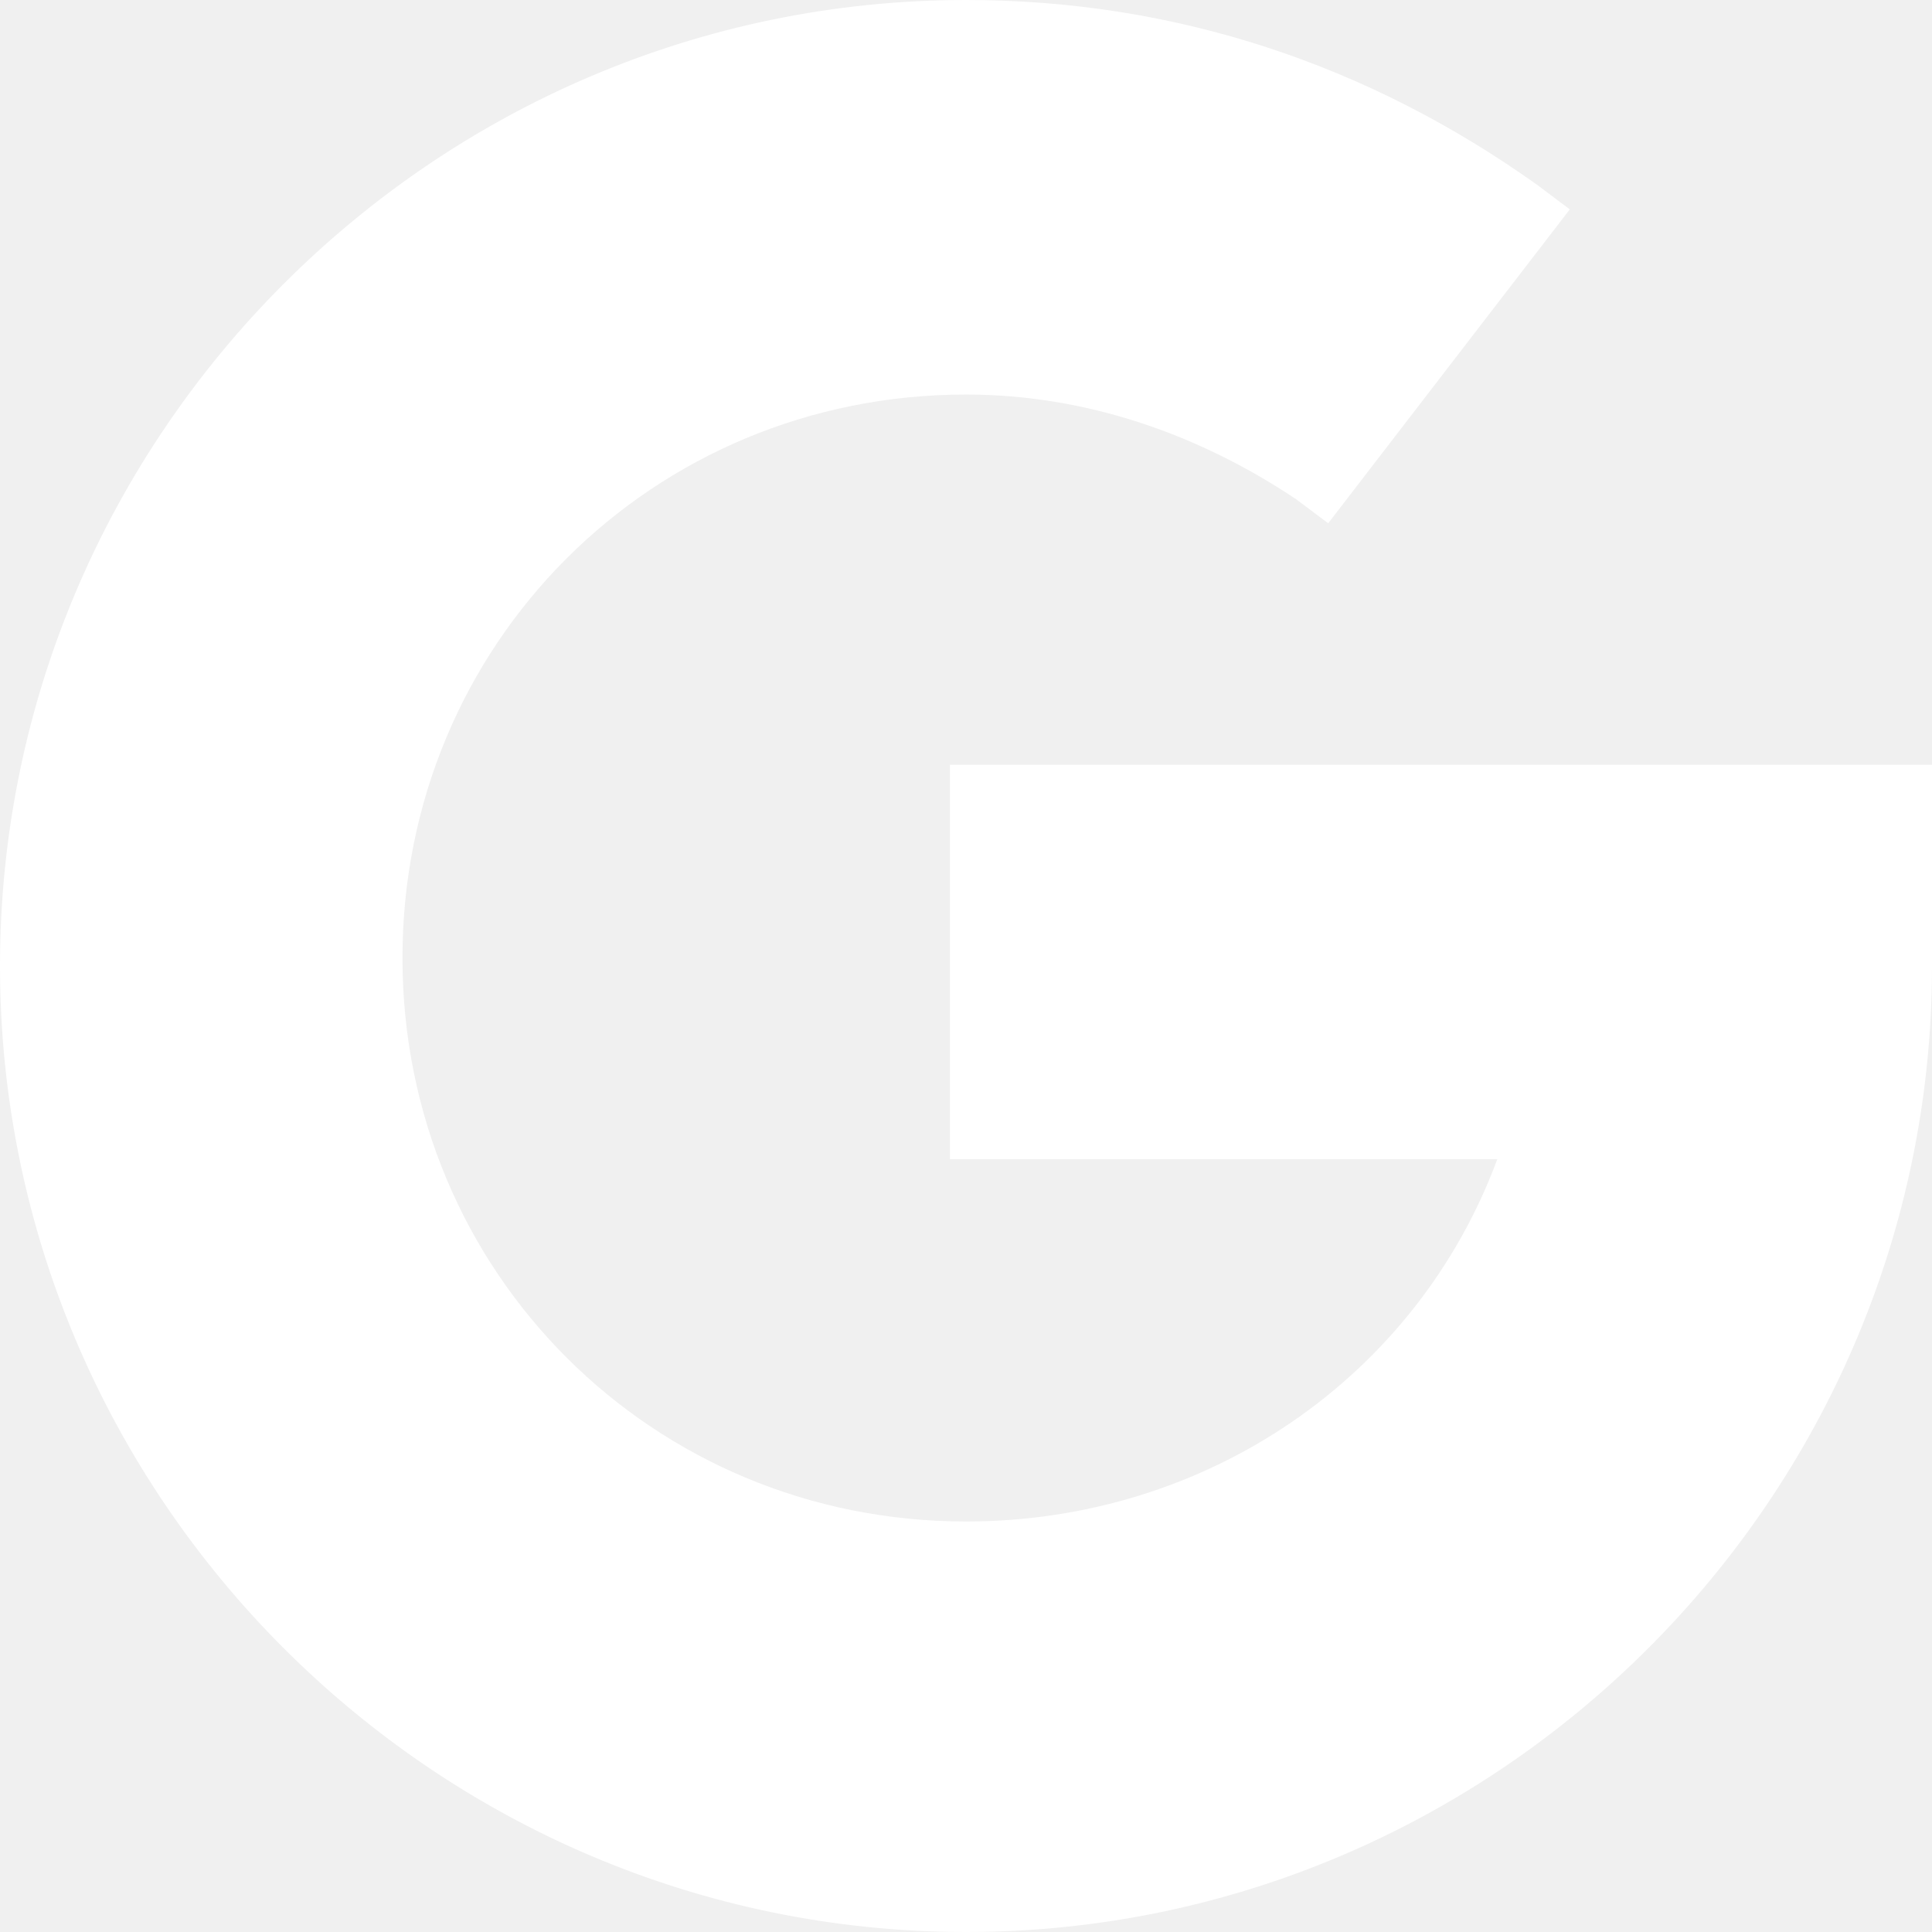
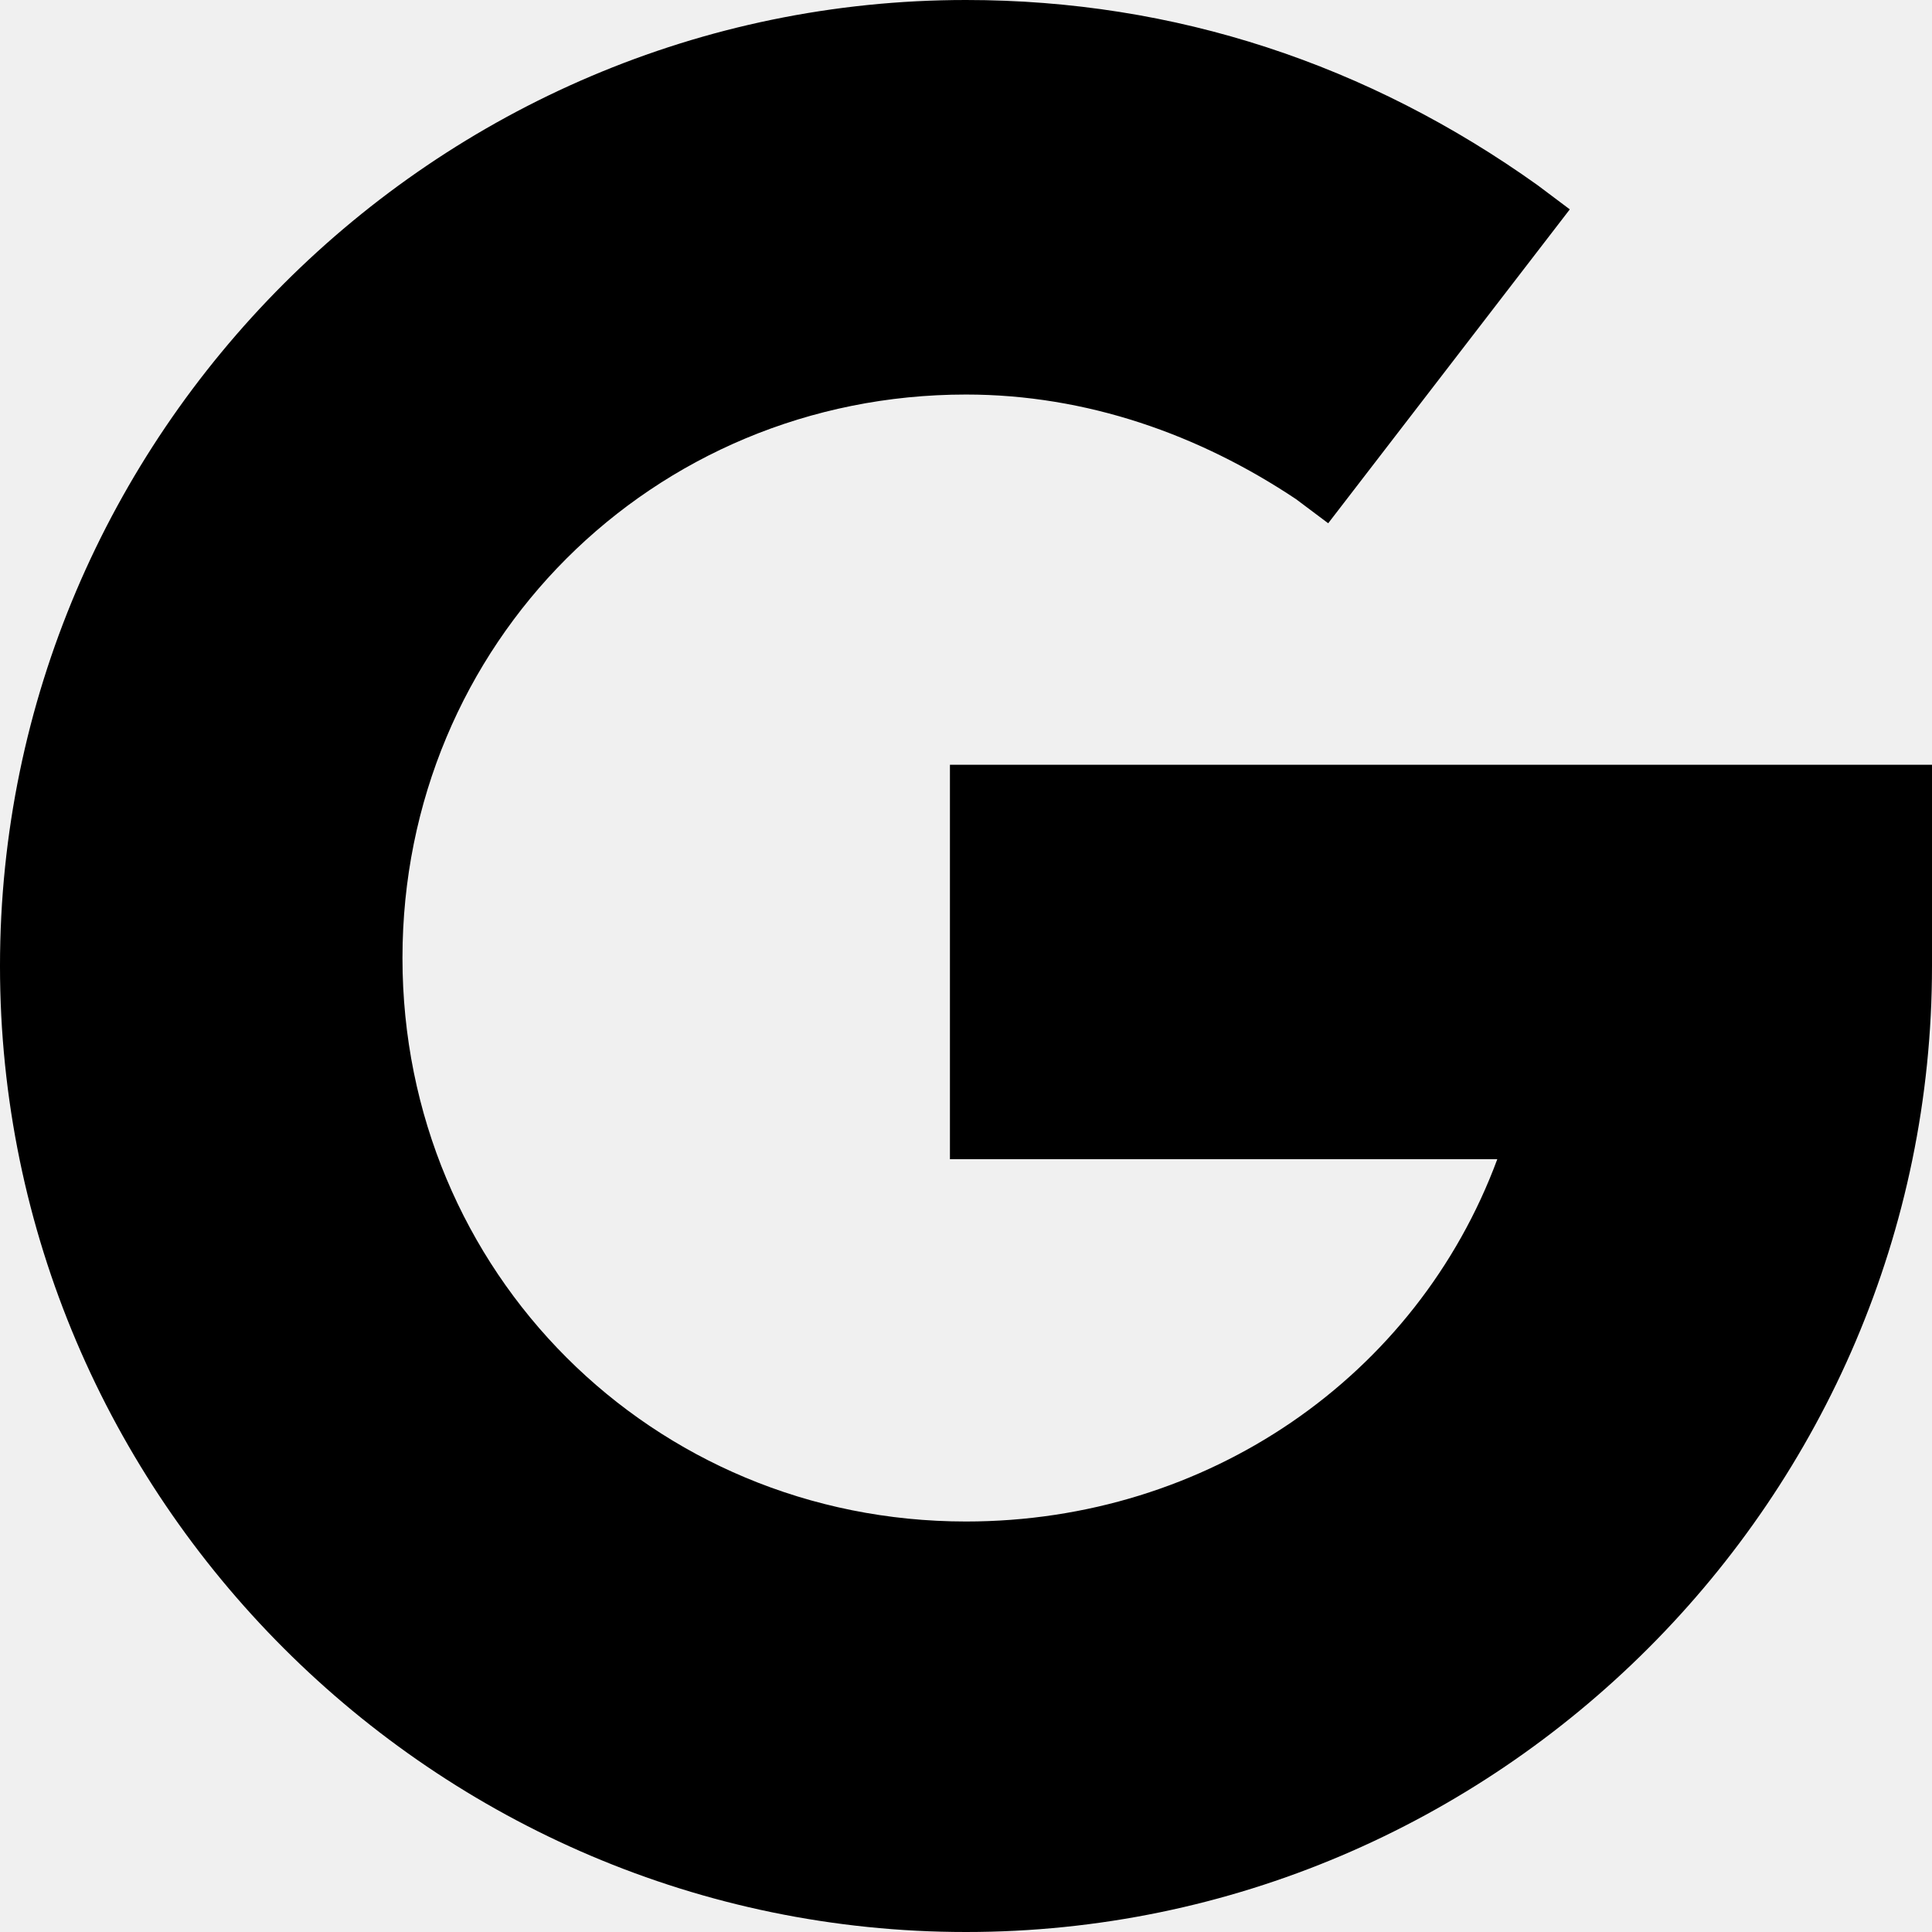
<svg xmlns="http://www.w3.org/2000/svg" width="19" height="19" viewBox="0 0 19 19">
-   <path d="M9.342 7.442V11.4H14.725C13.933 13.538 11.875 14.963 9.5 14.963C6.412 14.963 3.958 12.509 3.958 9.421C3.958 6.334 6.412 3.88 9.5 3.88C10.688 3.88 11.796 4.275 12.746 4.909L13.062 5.146L15.438 2.059L15.121 1.821C13.458 0.634 11.558 0 9.5 0C4.275 0 -3.05176e-05 4.275 -3.05176e-05 9.5C-3.05176e-05 14.726 4.275 19 9.5 19C14.725 19 19 14.726 19 9.5V7.521H9.342V7.442Z" fill="white" />
+   <path d="M9.342 7.442V11.4H14.725C13.933 13.538 11.875 14.963 9.5 14.963C6.412 14.963 3.958 12.509 3.958 9.421C3.958 6.334 6.412 3.88 9.5 3.88C10.688 3.88 11.796 4.275 12.746 4.909L13.062 5.146L15.438 2.059L15.121 1.821C13.458 0.634 11.558 0 9.5 0C4.275 0 -3.05176e-05 4.275 -3.05176e-05 9.5C-3.05176e-05 14.726 4.275 19 9.5 19C14.725 19 19 14.726 19 9.5V7.521H9.342V7.442Z" fill="currentColor" />
</svg>
